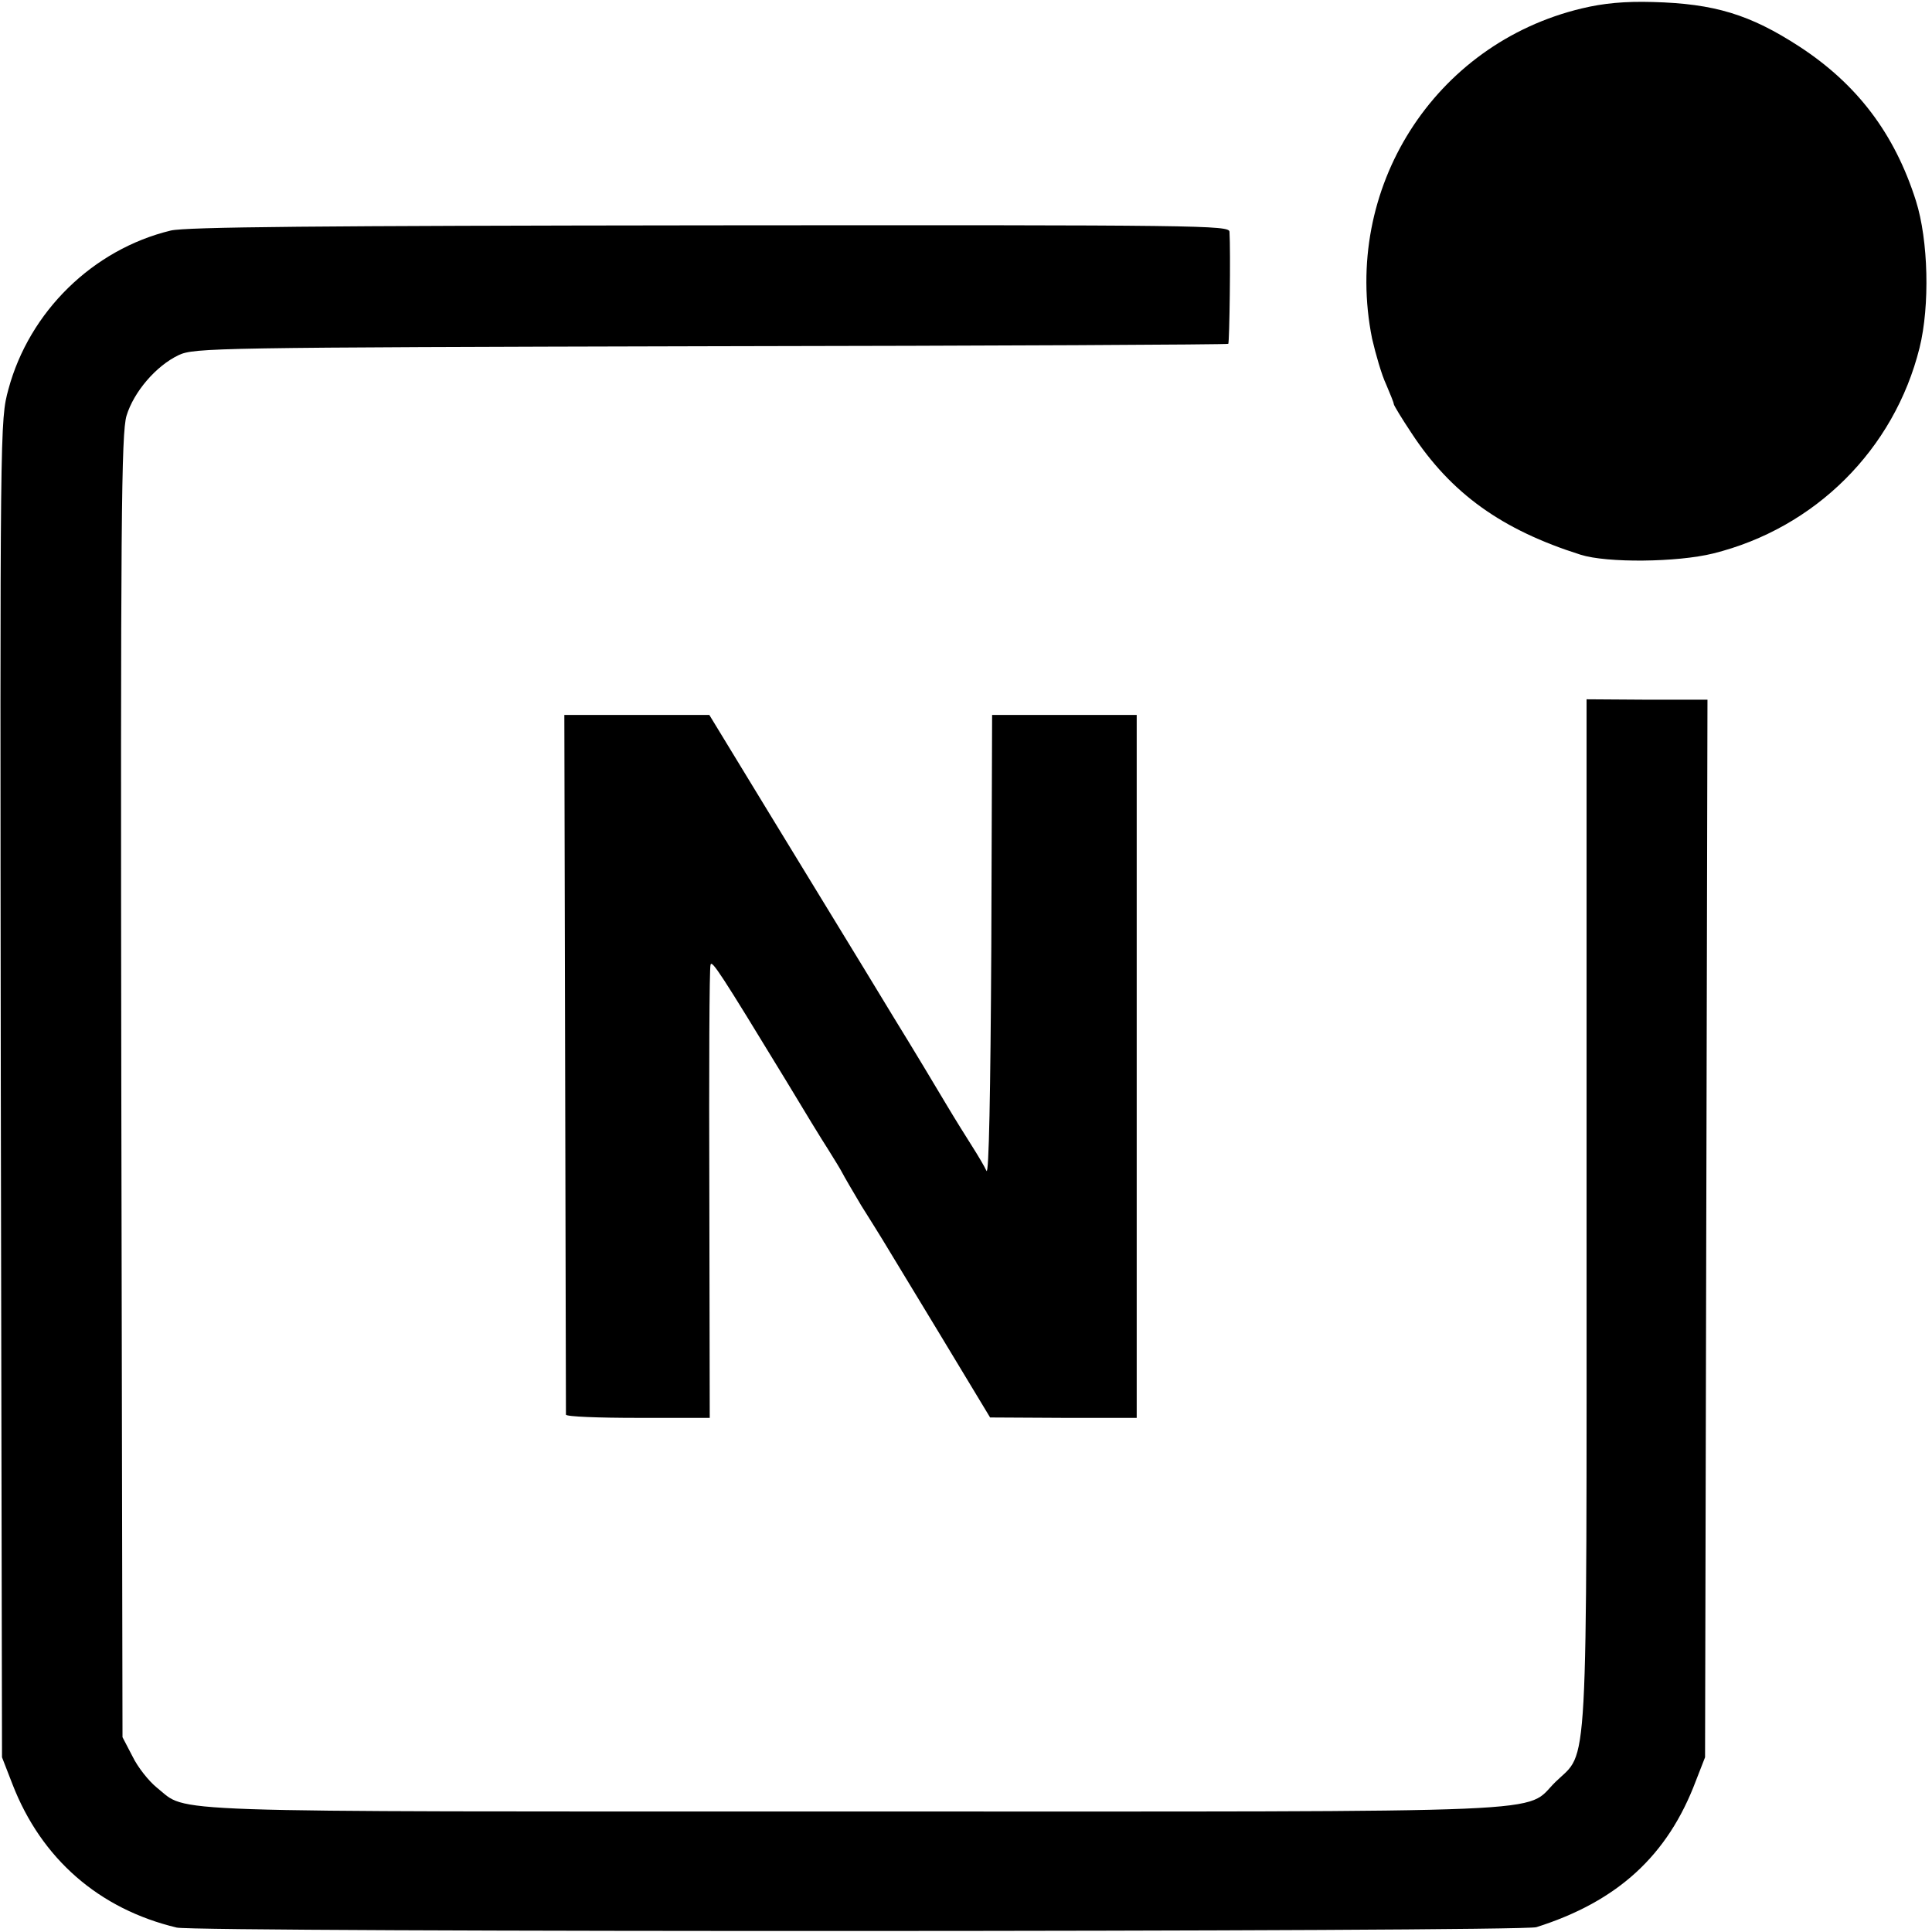
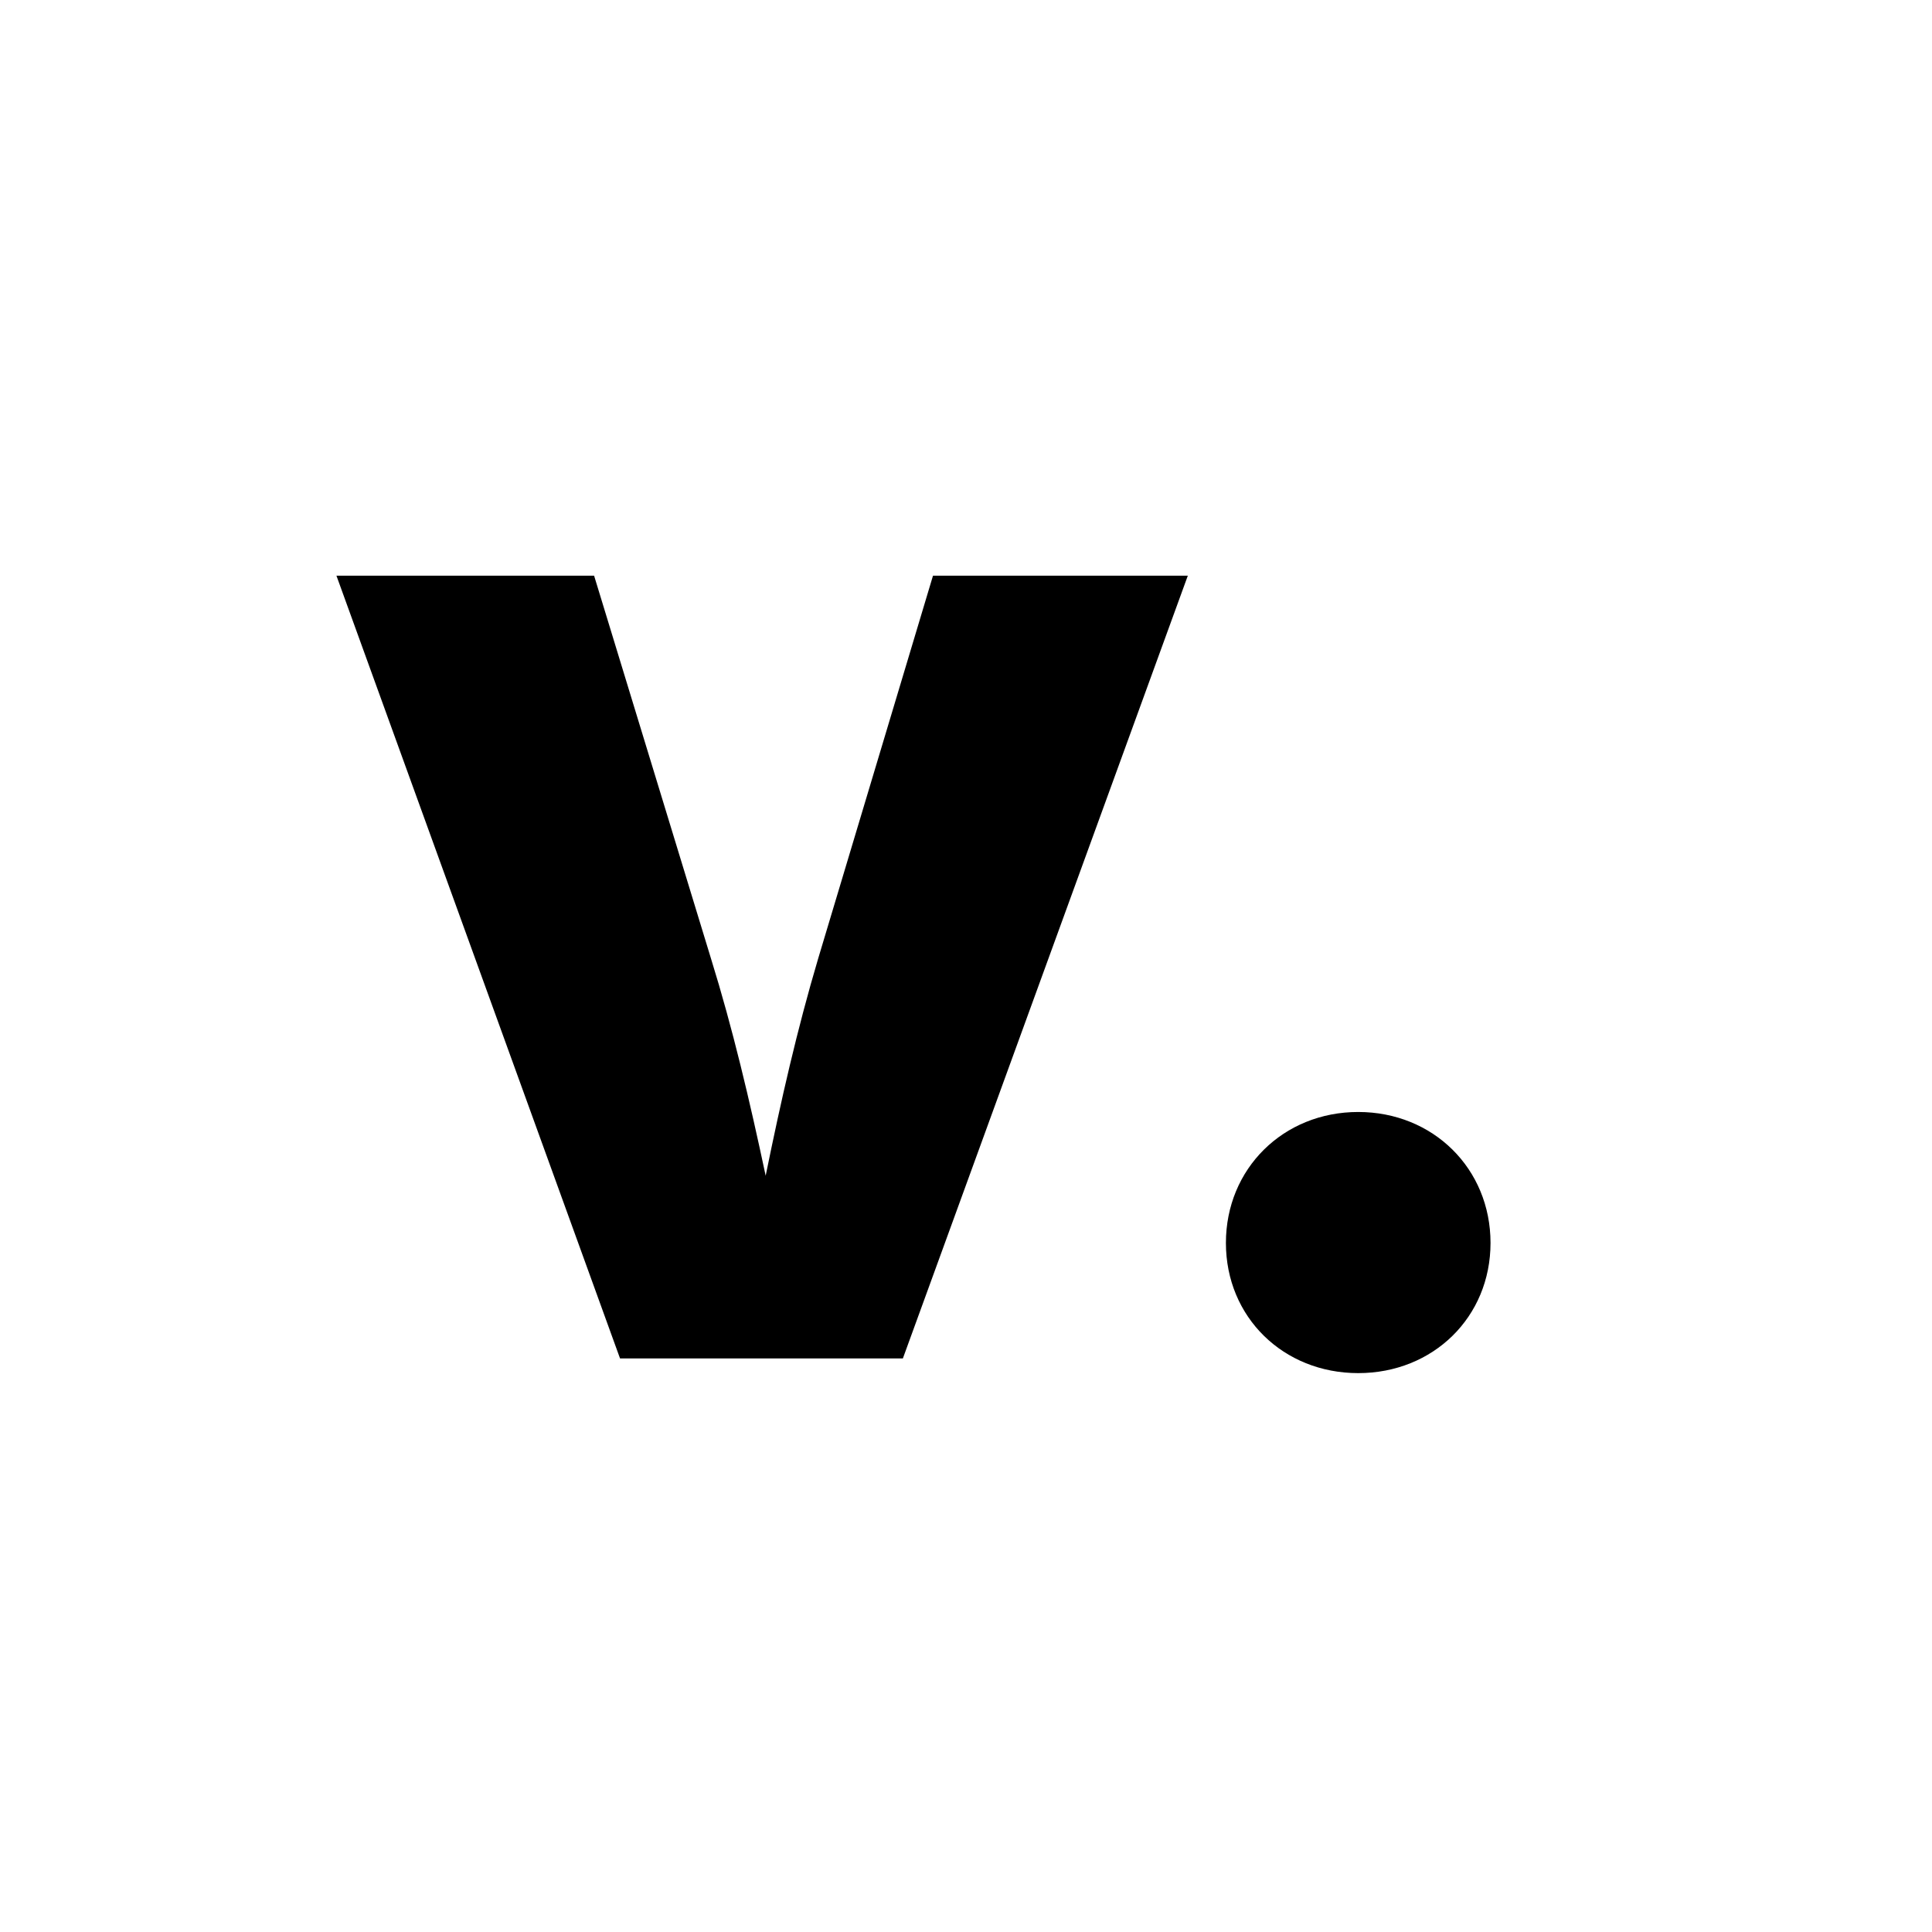
- <svg xmlns="http://www.w3.org/2000/svg" version="1" width="641.333" height="641.333" viewBox="0 0 481 481">
-   <path d="M393.8 2.1C357 10.9 334.1 47 341.6 84.3c.9 3.9 2.4 9.1 3.5 11.4 1 2.4 1.9 4.5 1.9 4.9 0 .3 2 3.6 4.4 7.2 9.9 15.1 22.5 24.1 42.1 30.3 6.6 2.1 24.1 1.9 33-.3 25.4-6.3 45.1-25.9 51.4-51.2 2.6-10.5 2.2-26.8-.9-36.6-5.3-16.7-14.6-29-29-38.4C435.7 3.6 426.8.9 411.5.5c-7-.2-12.3.3-17.7 1.6z" />
-   <path d="M42.5 57.4C23.1 62.1 7.3 77.6 2.1 96.9 0 104.7 0 104.8.2 271.1l.3 166.4 2.6 6.7c7.2 18.6 21.6 31.1 40.9 35.7 4.9 1.2 334.8 1.1 338.5-.1 20.2-6.4 32.7-17.8 39.7-36.4l2.3-5.9.3-131.7.3-131.6H410l-15-.1v127.5c0 143.9.5 134-7.7 142s5.7 7.4-174.9 7.4c-176.6 0-165.3.4-173.3-5.9-2-1.6-4.8-5.1-6.1-7.8l-2.5-4.8-.3-162c-.2-141.4 0-162.6 1.3-167 1.8-5.9 7.3-12.4 13-15.1 3.9-1.8 8.7-1.9 132.4-2.2 70.7-.1 128.7-.4 128.9-.6.3-.4.6-23 .3-27.9-.1-1.6-6.7-1.7-129.3-1.6-98.2.1-130.5.4-134.3 1.3z" />
-   <path d="M140.7 264.7c.1 47.8.2 87.1.2 87.5.1.5 8.1.8 17.9.8h17.9l-.1-55.8c-.1-30.6 0-56.3.3-57 .3-1.3 2.4 1.9 18.9 29 4.2 7 8.9 14.7 10.4 17 1.5 2.4 3.1 5 3.5 5.8.4.8 2.5 4.4 4.7 8.1 2.3 3.6 4.6 7.4 5.3 8.5.6 1 6.9 11.4 14 23.1l12.8 21.2 18.3.1H283V178h-36l-.2 57.7c-.2 36.5-.6 57.1-1.2 55.8-.5-1.1-2.1-3.8-3.5-6s-4.4-7-6.6-10.7c-2.2-3.7-8-13.4-13-21.5-4.9-8.1-10.1-16.6-11.5-18.9-1.4-2.3-9.7-15.9-18.5-30.3L176.6 178h-36.1l.2 86.7z" />
+ <svg xmlns="http://www.w3.org/2000/svg" viewBox="0 0 512 512">
+   <text x="256" y="360" text-anchor="middle" font-family="Inter, system-ui, -apple-system, Helvetica, Arial, sans-serif" font-weight="800" font-size="380" letter-spacing="-12" fill="#000000">v.</text>
</svg>
